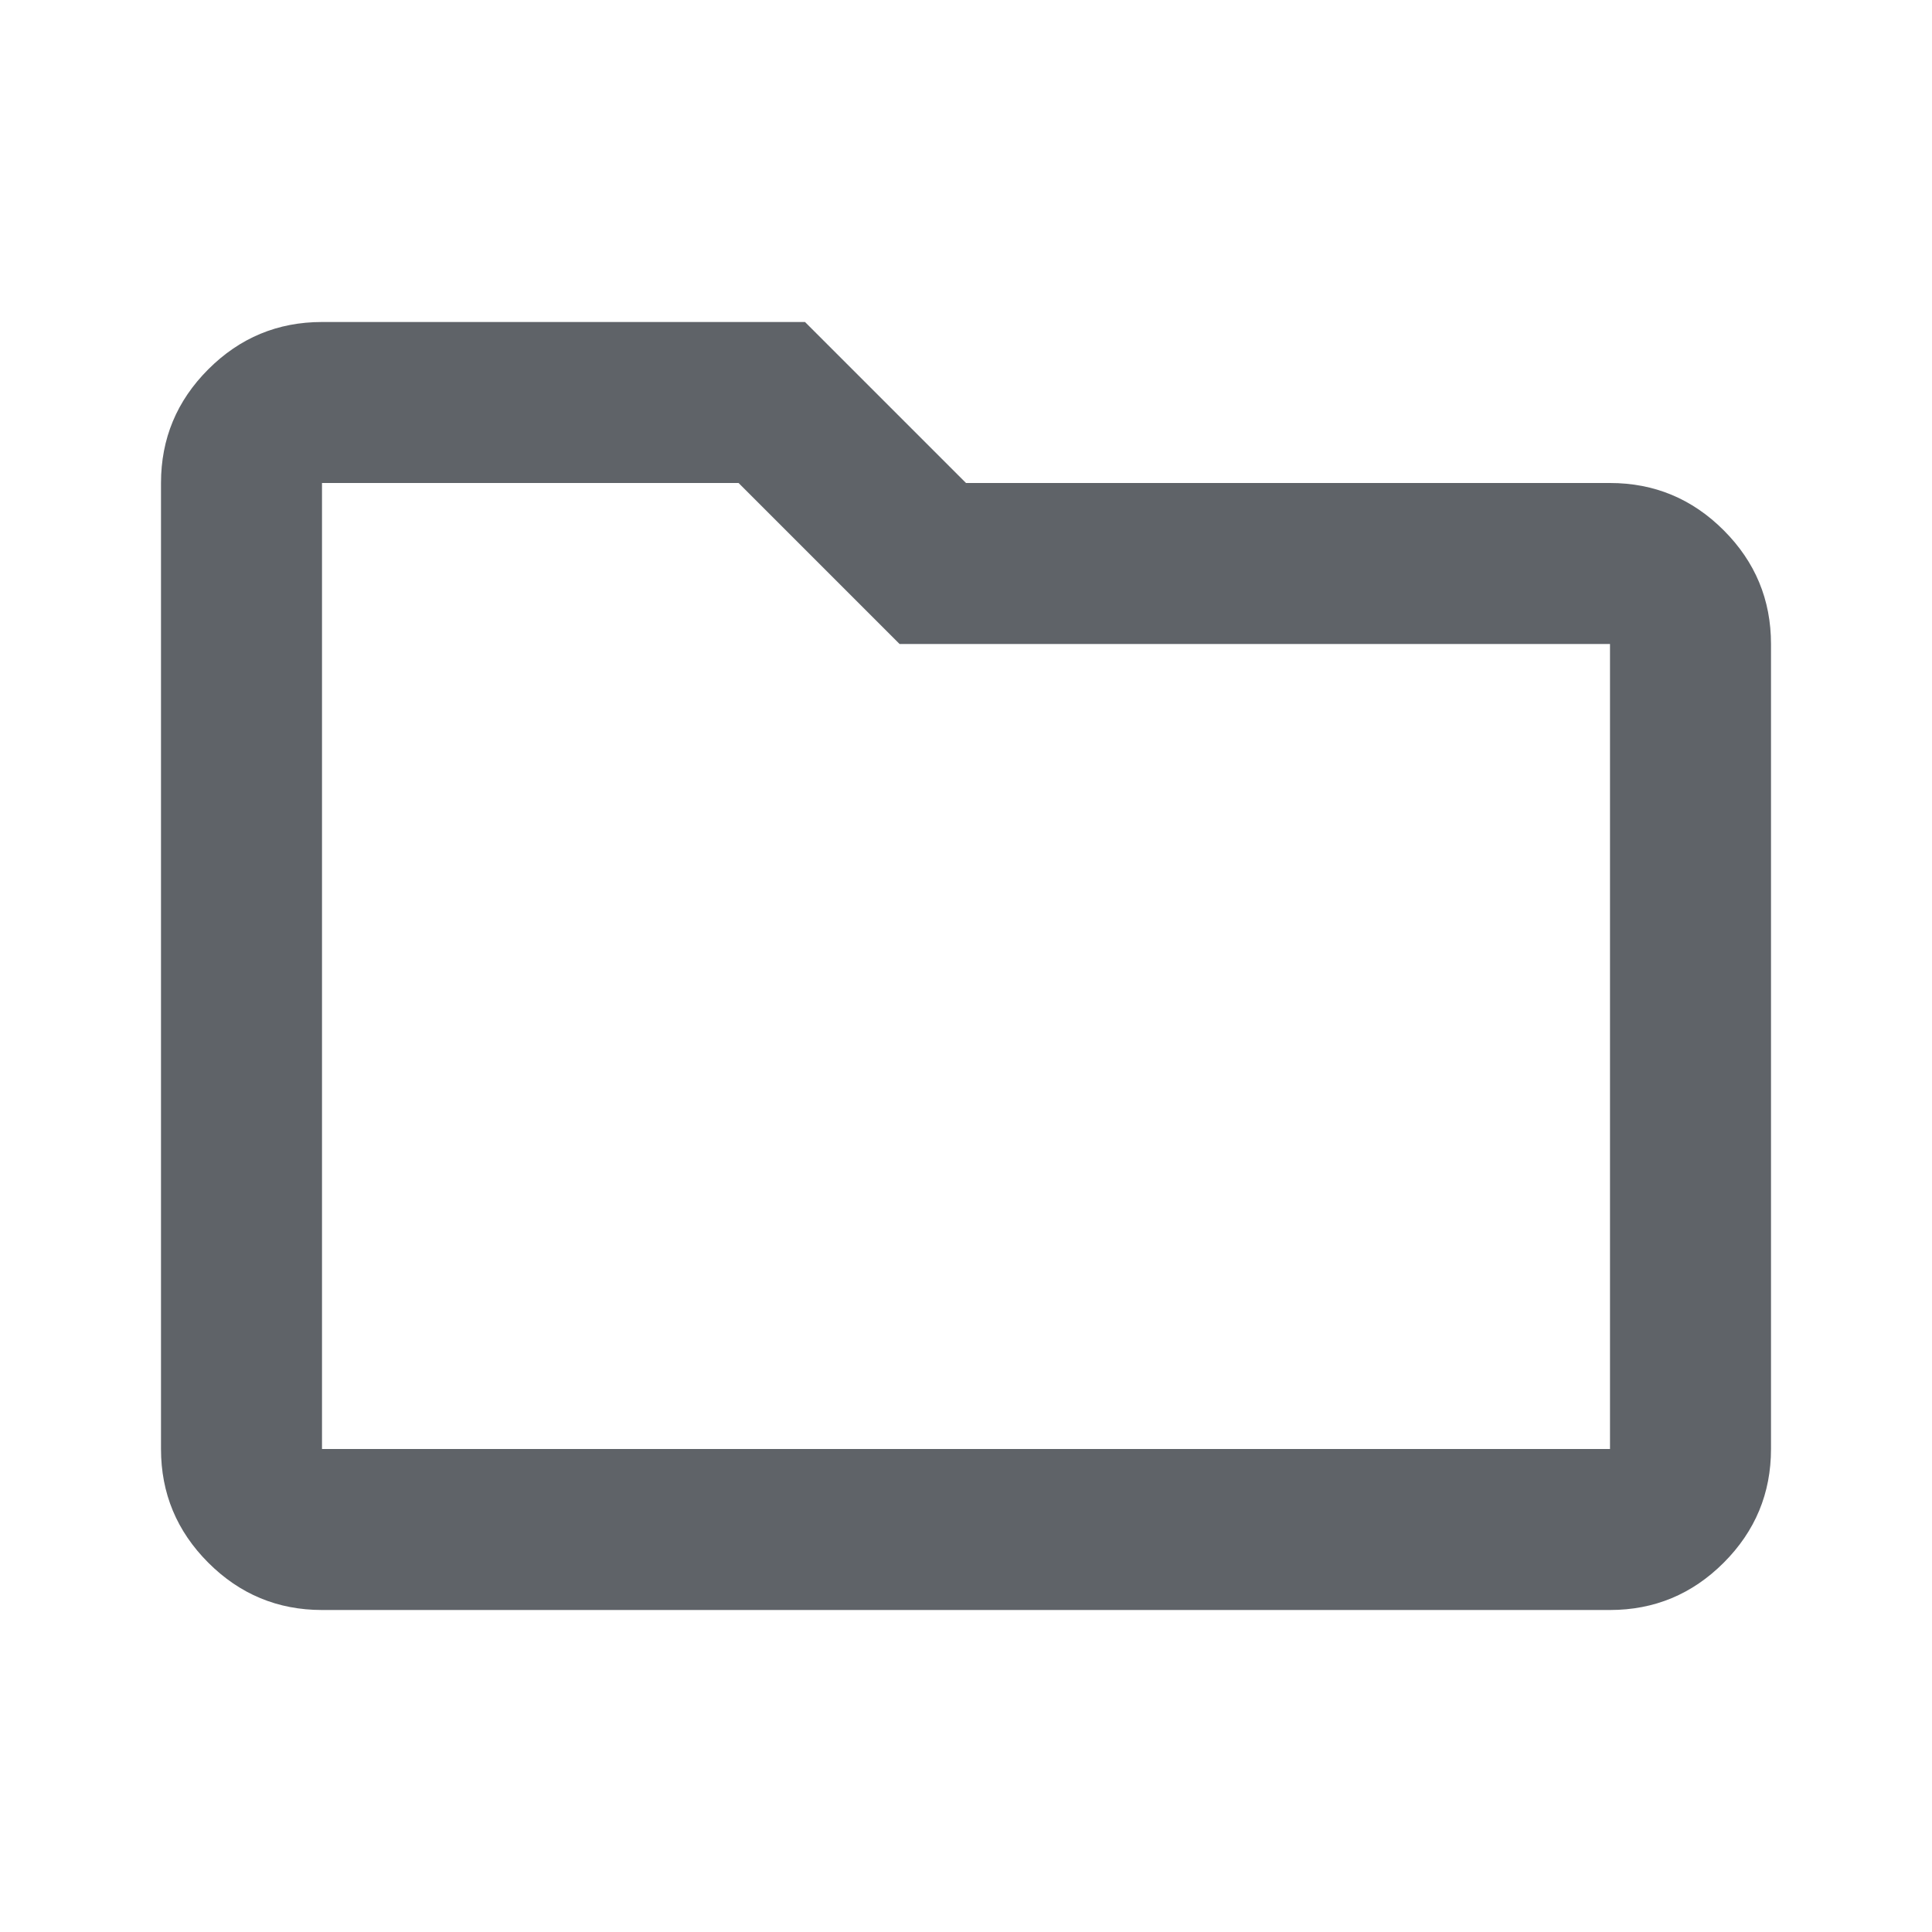
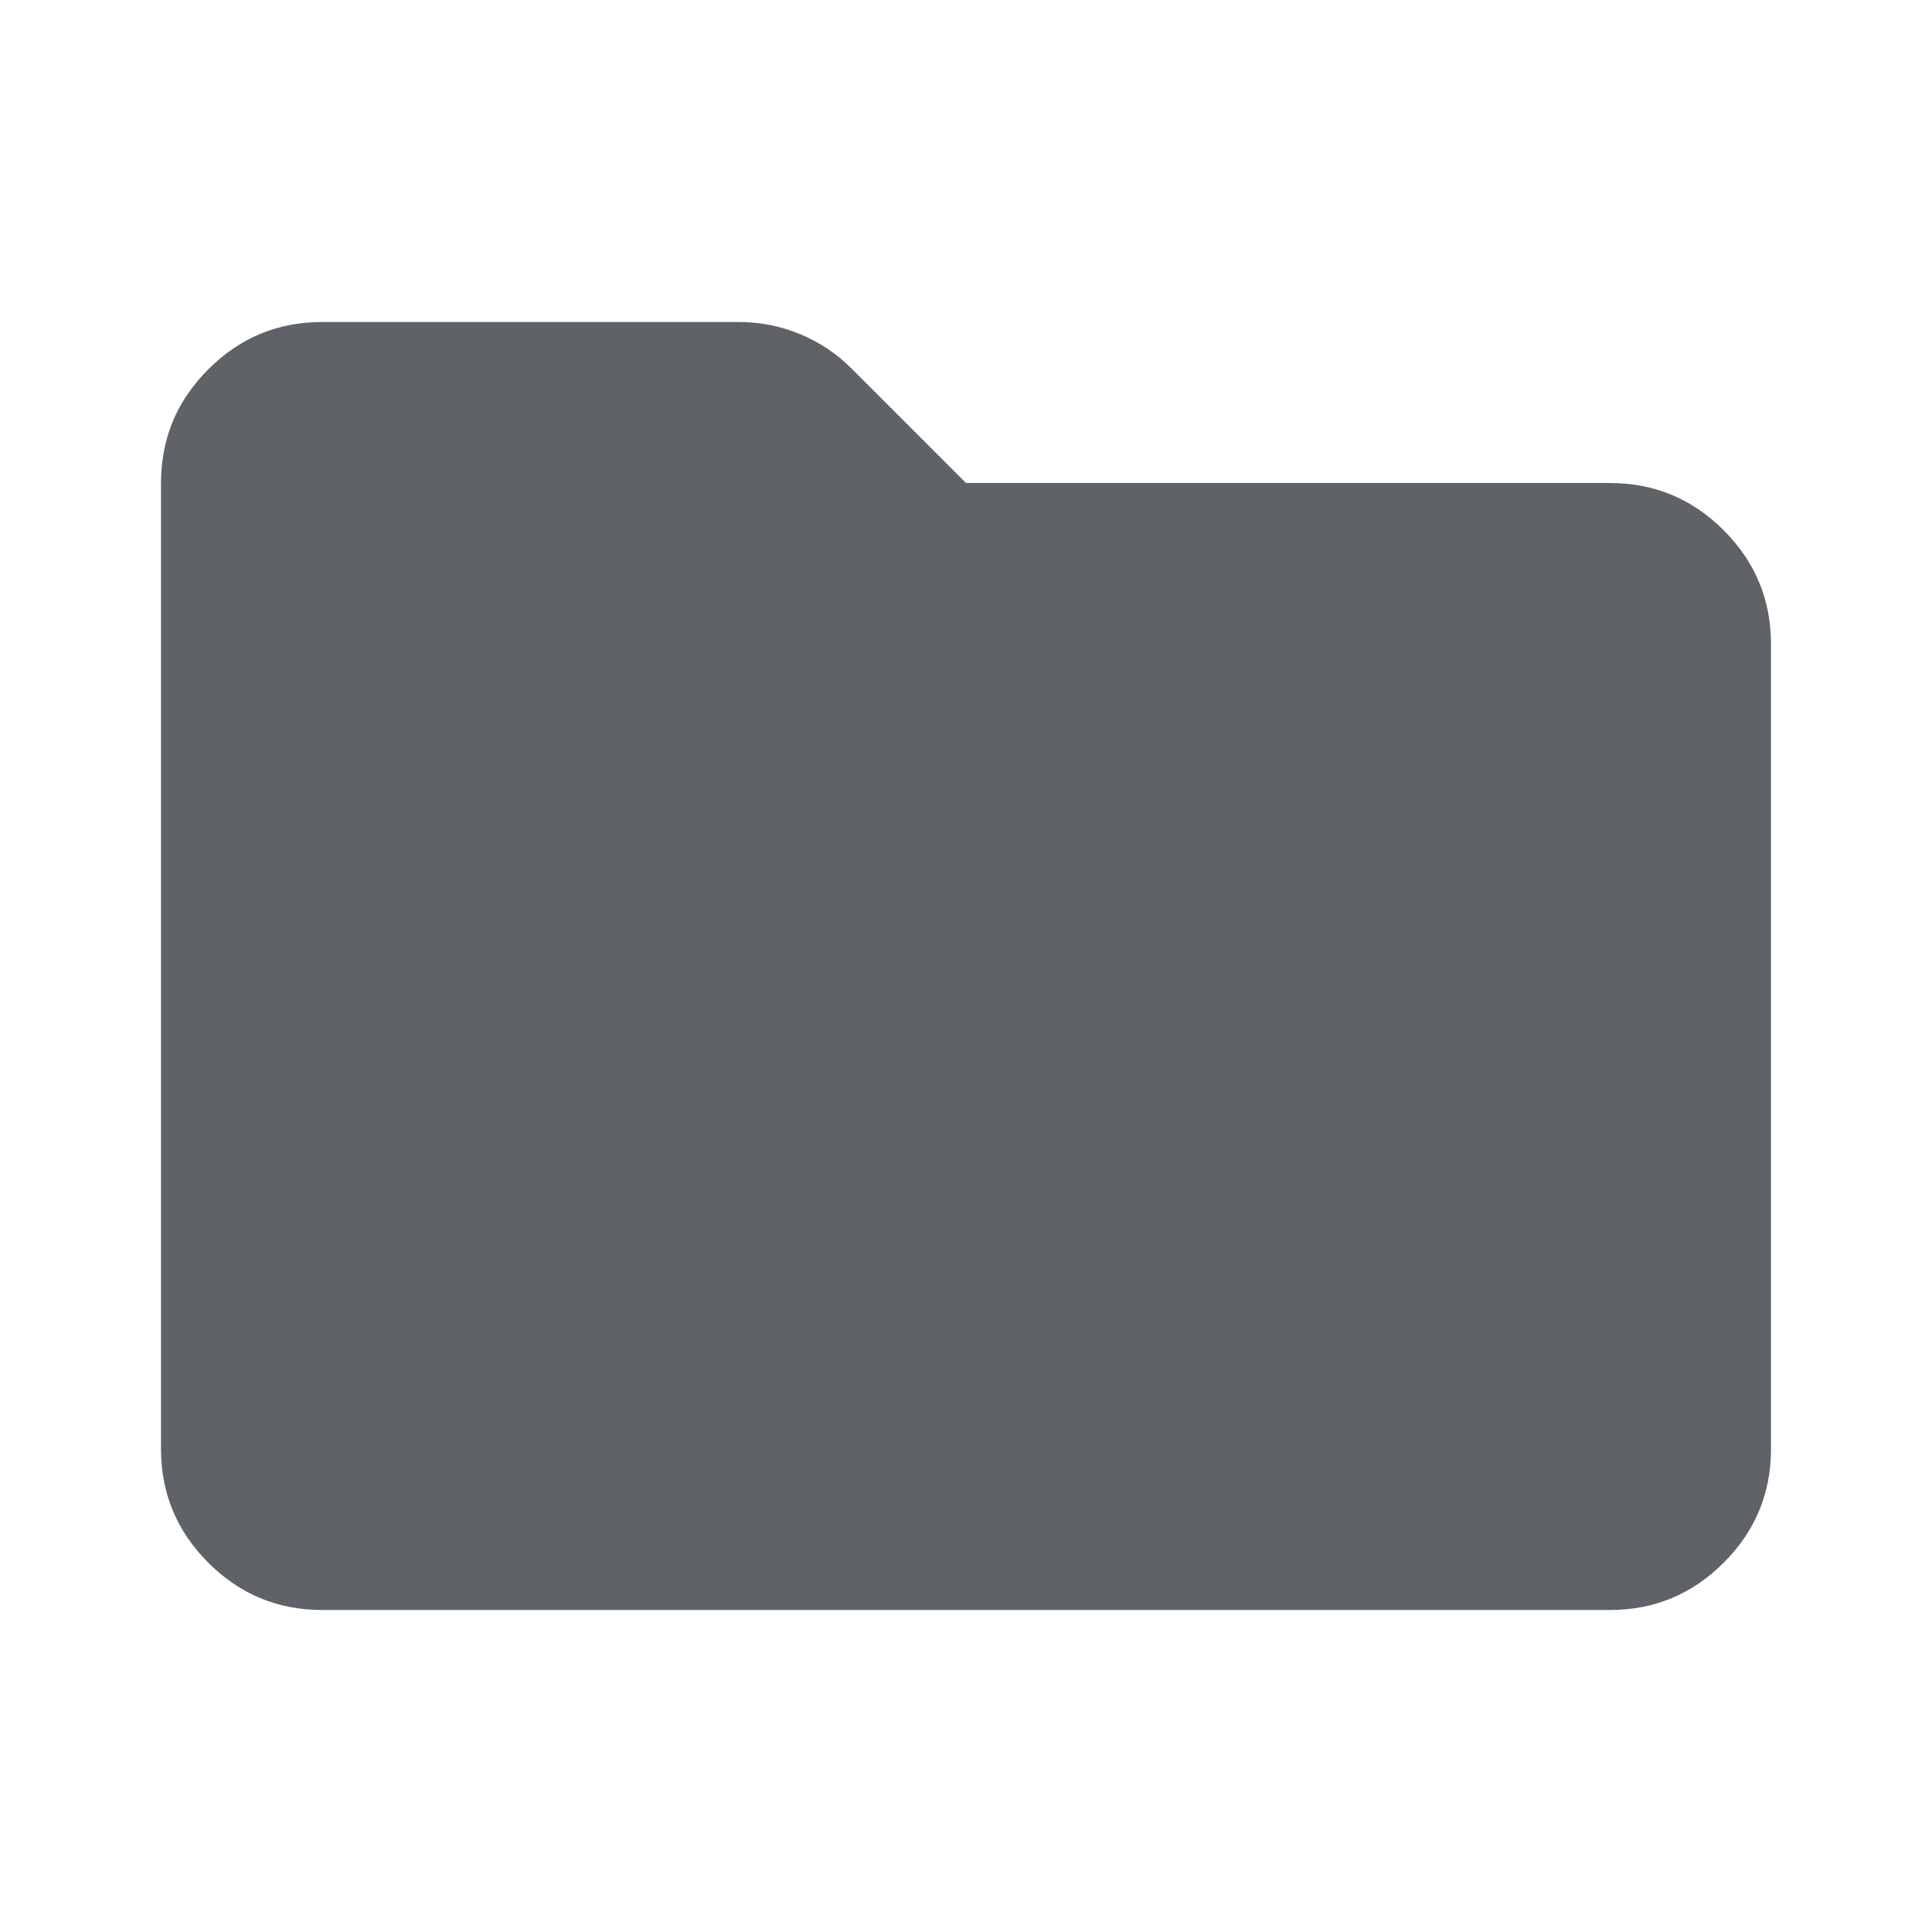
<svg xmlns="http://www.w3.org/2000/svg" height="24px" viewBox="0 -960 960 960" width="24px" fill="#5f6368">
-   <path d="M160-160q-33 0-56.5-23.5T80-240v-480q0-33 23.5-56.5T160-800h240l80 80h320q33 0 56.5 23.5T880-640v400q0 33-23.5 56.5T800-160H160Zm0-80h640v-400H447l-80-80H160v480Zm0 0v-480 480Z" />
+   <path d="M160-160q-33 0-56.5-23.5T80-240v-480q0-33 23.5-56.5T160-800h207q16 0 30.5 6t25.5 17l57 57h320q33 0 56.5 23.5T880-640v400q0 33-23.5 56.5T800-160H160Z" />
</svg>
